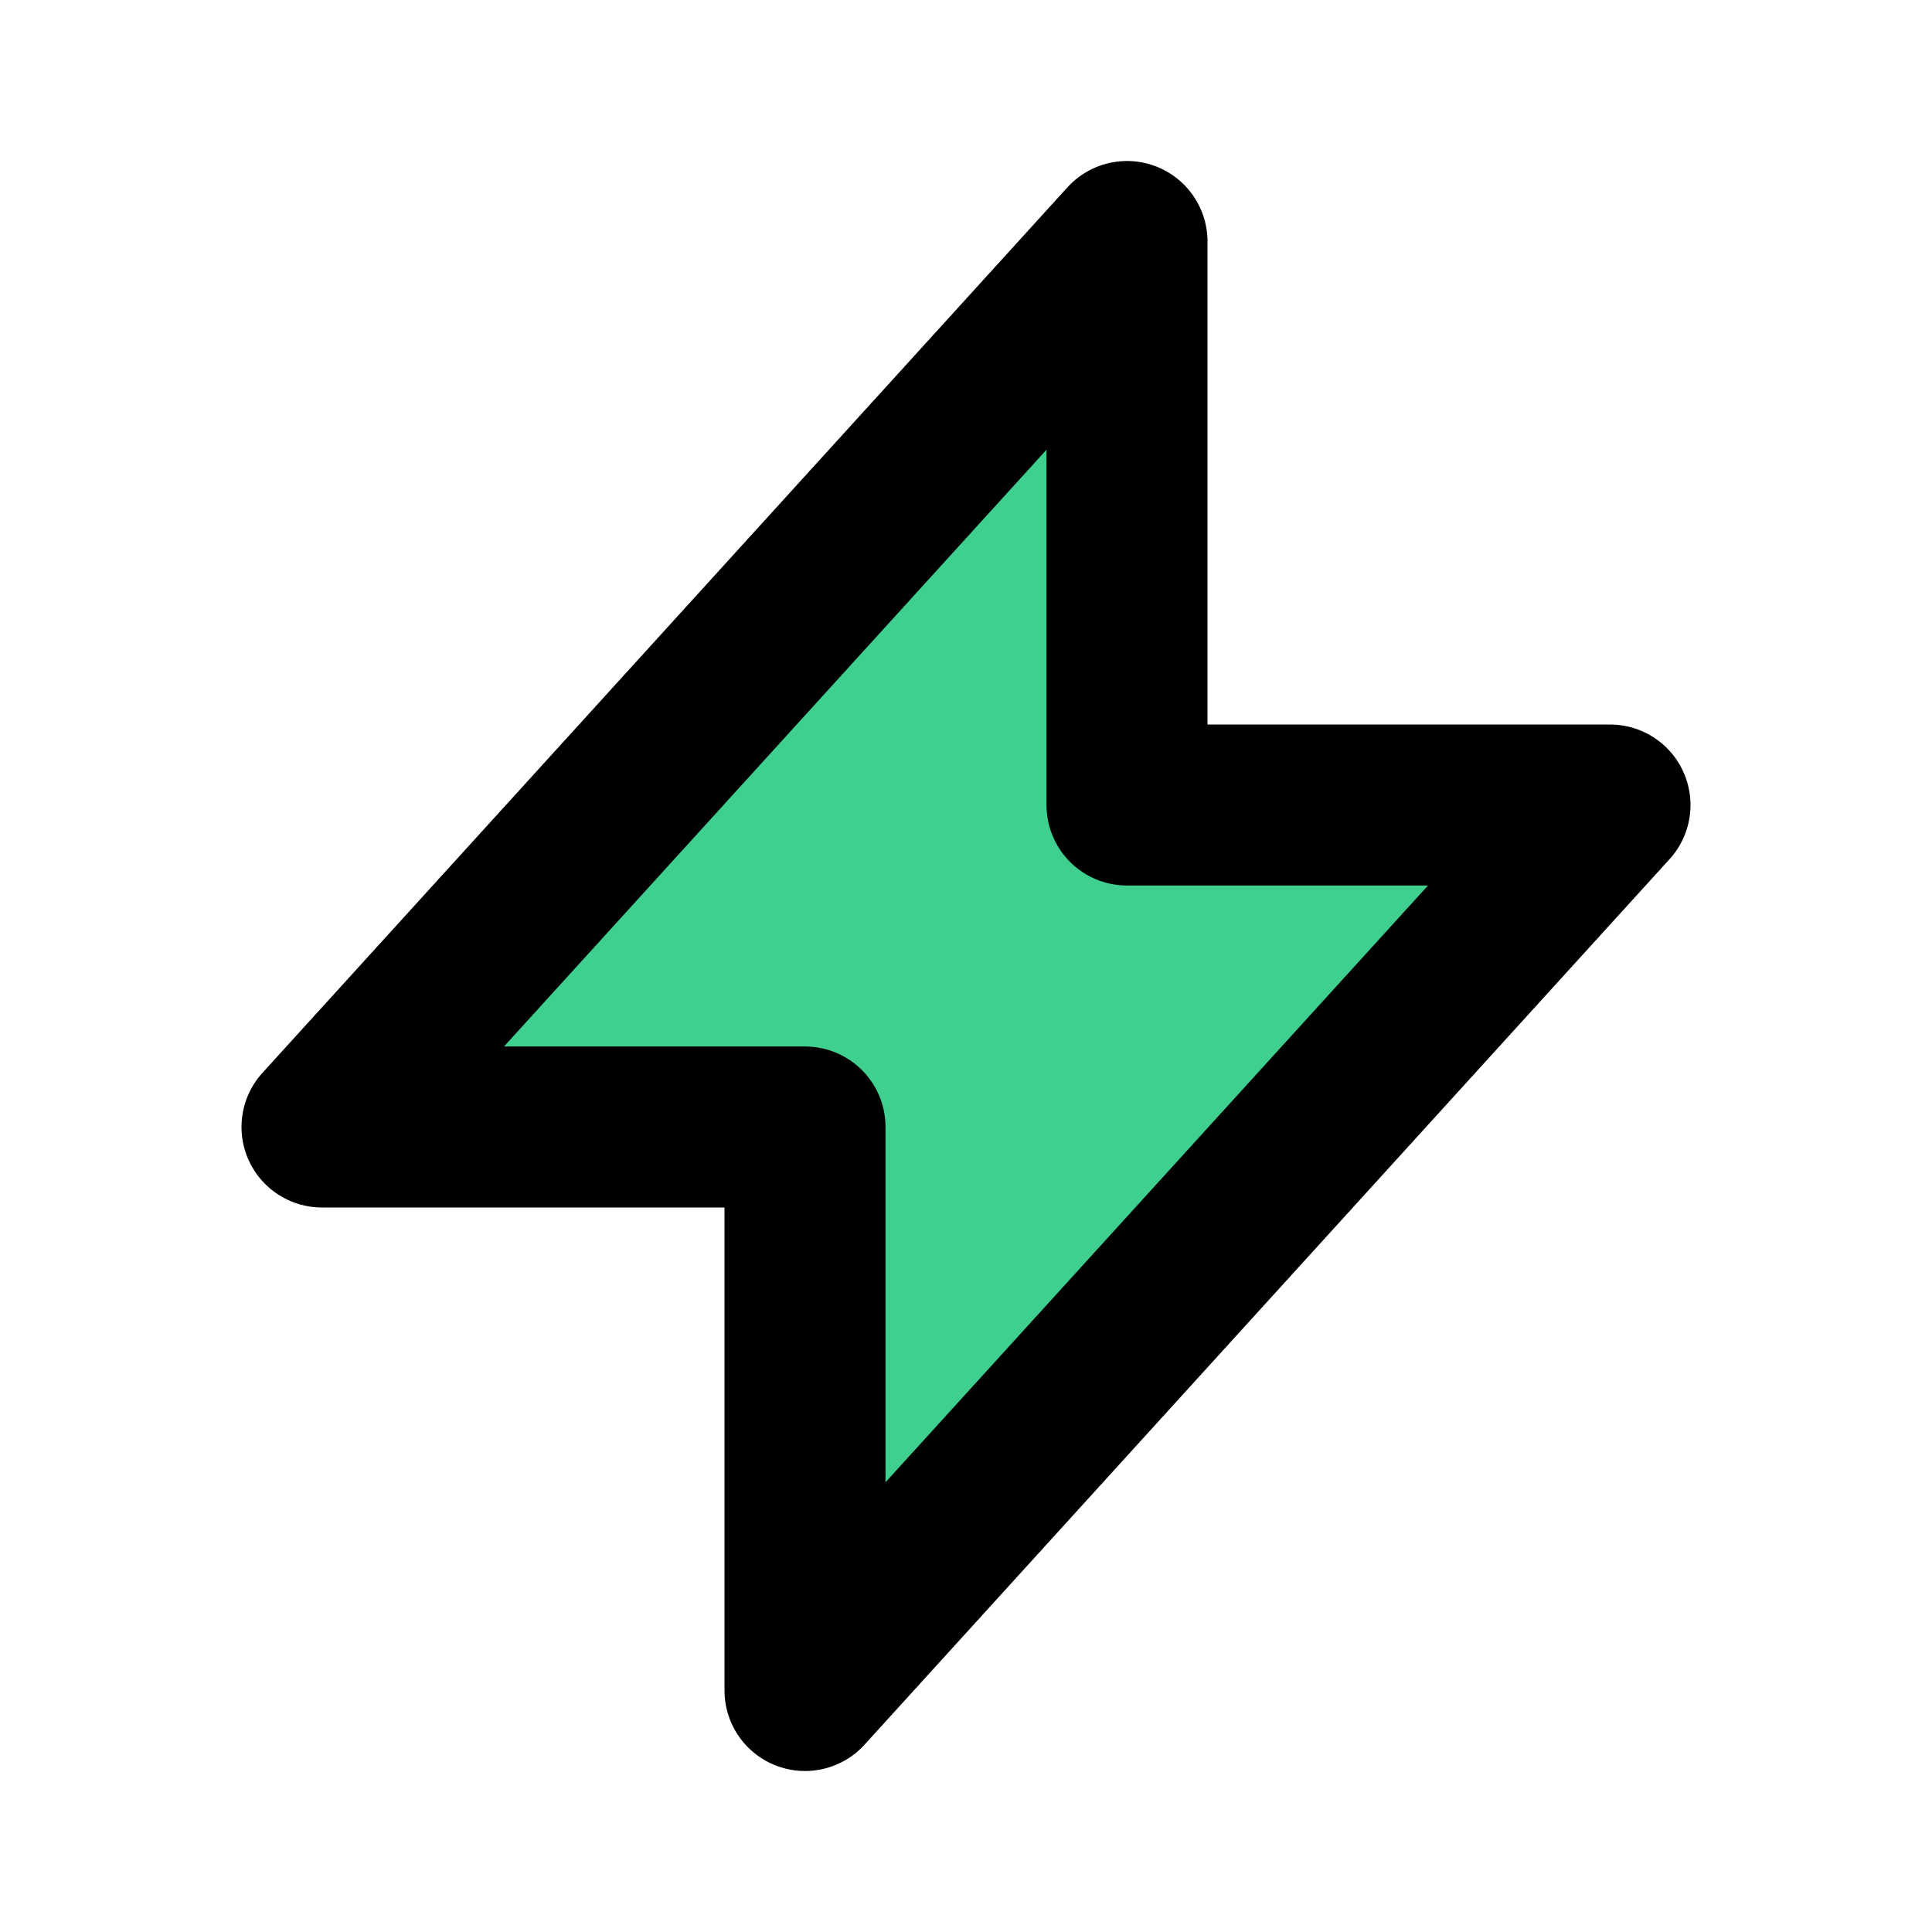
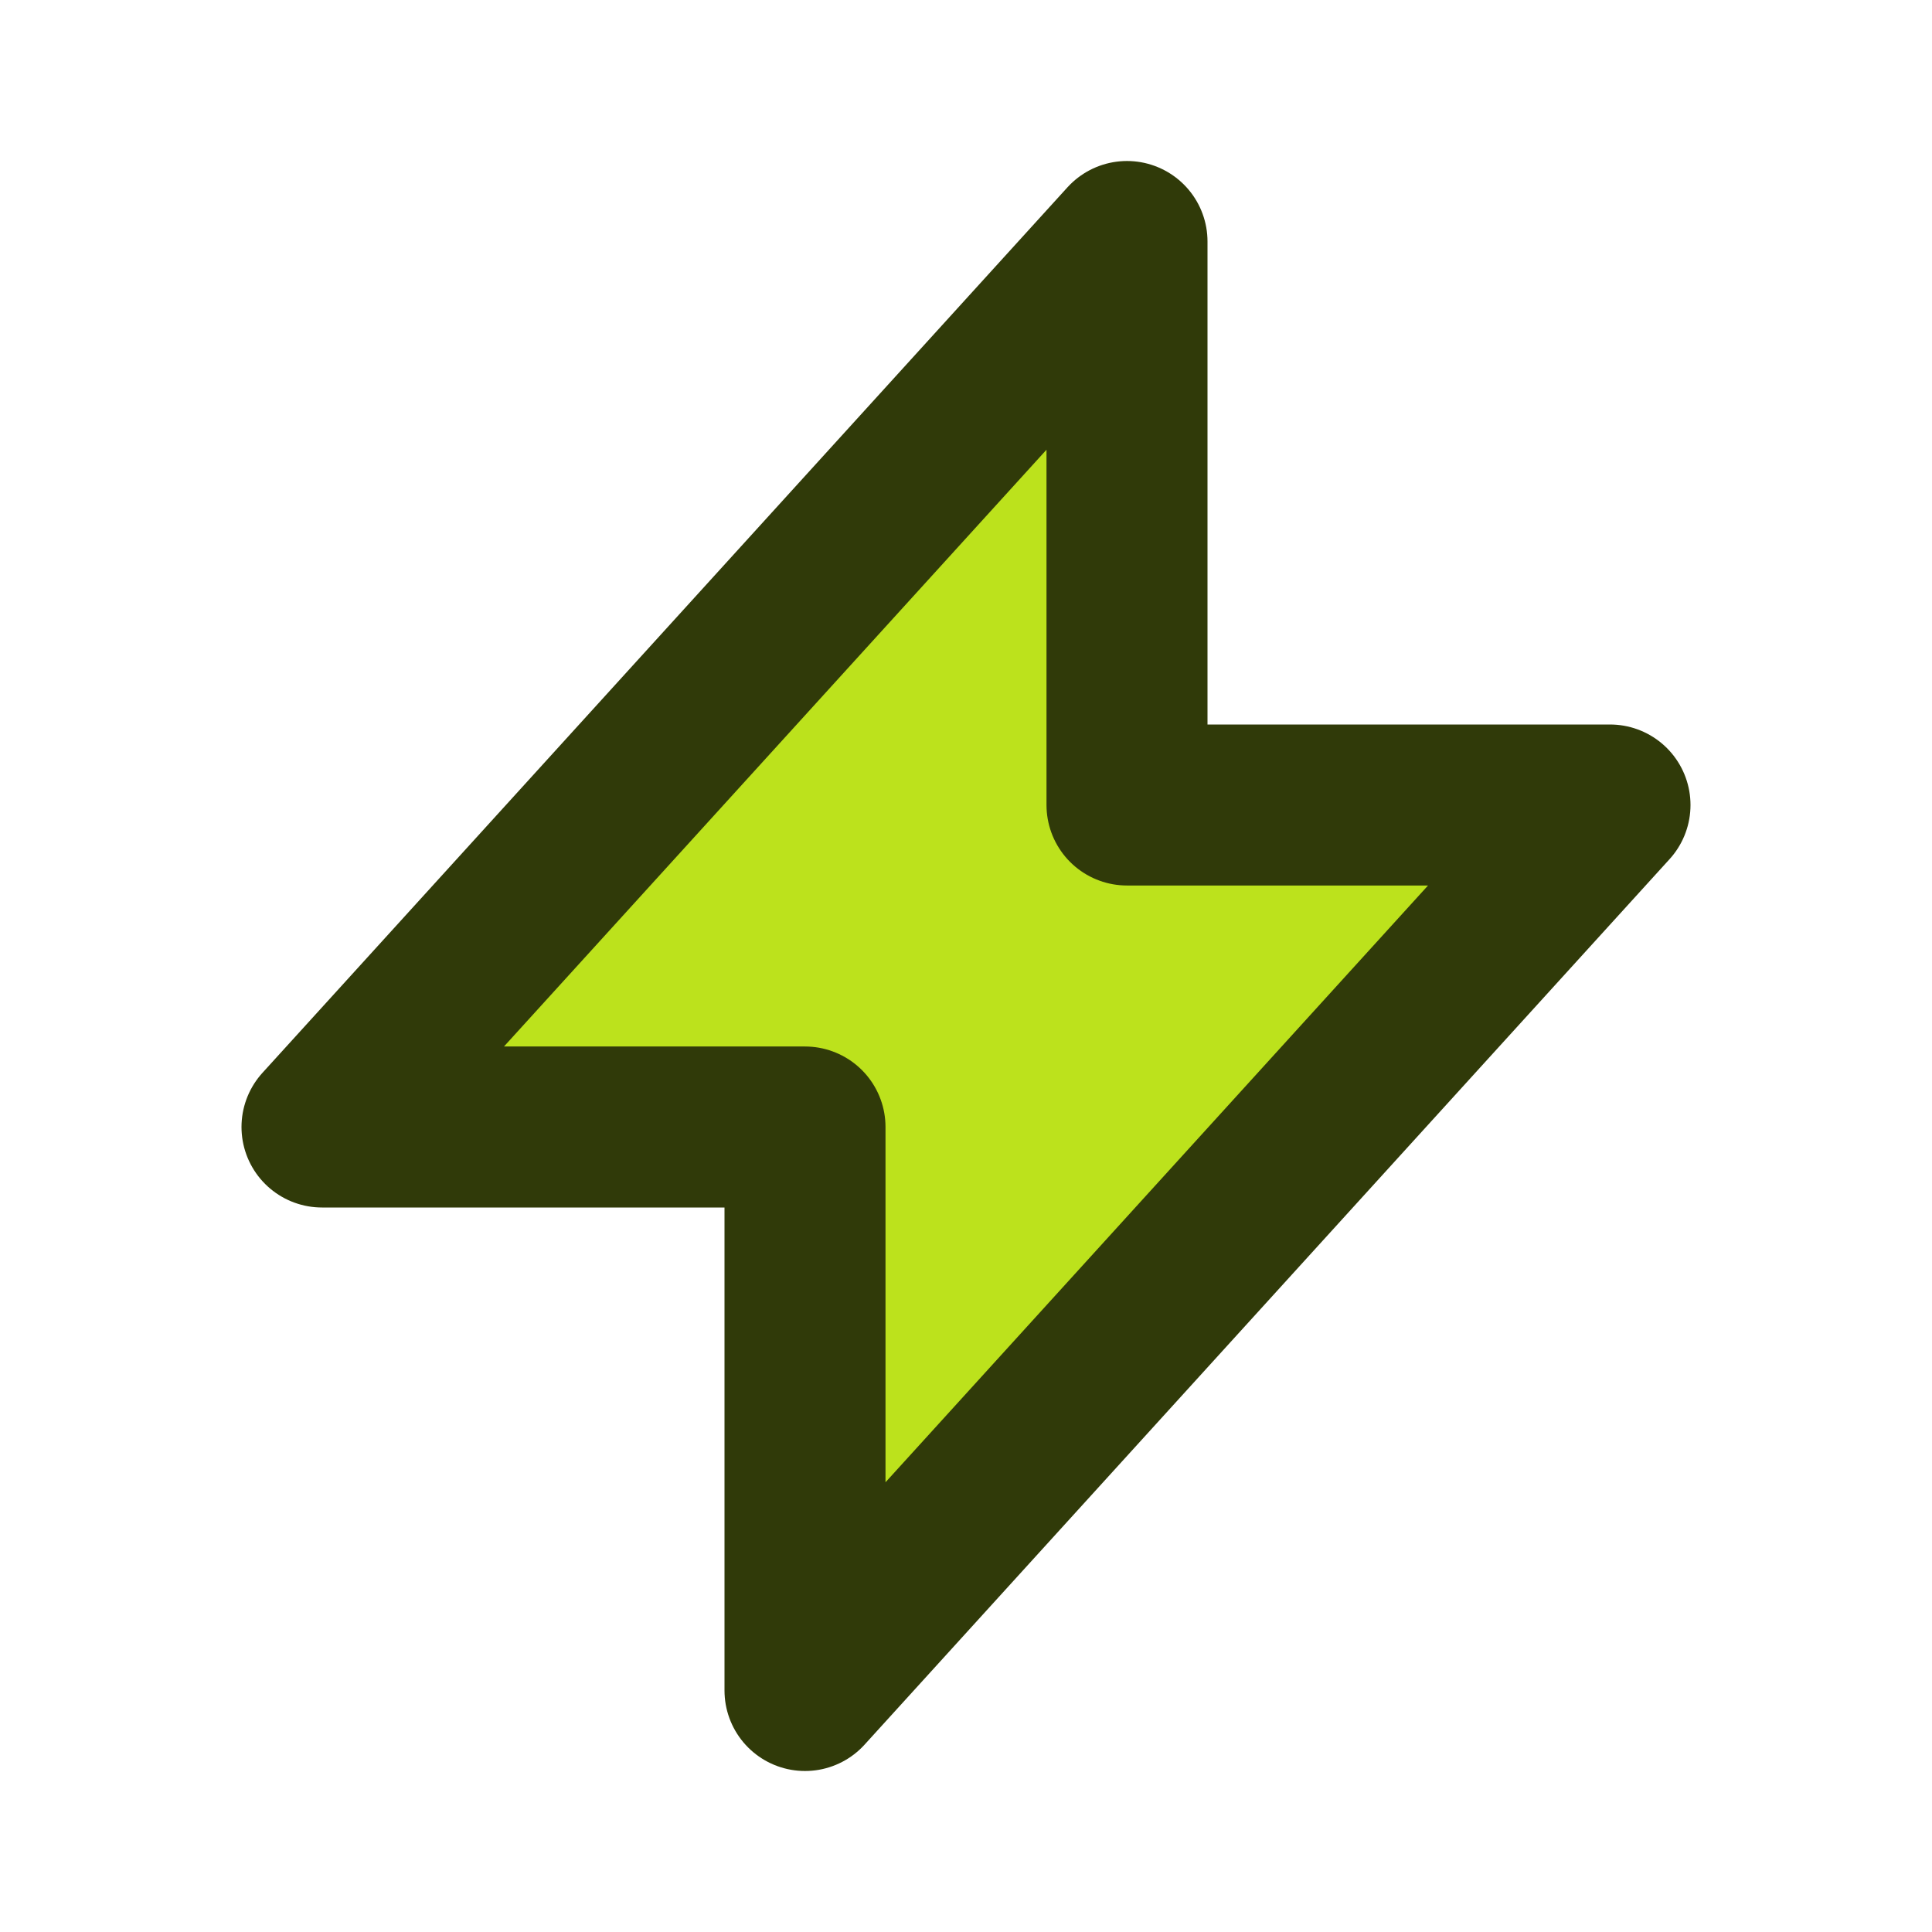
<svg xmlns="http://www.w3.org/2000/svg" width="800px" height="800px" viewBox="0 0 24 24" fill="none">
-   <path fill="#3FCF8E" stroke="#000000" stroke-linecap="round" stroke-linejoin="round" stroke-width="2" d="M4 14 14 3v7h6L10 21v-7H4z" />
+   <path fill="#bce21c" stroke="#303a09" stroke-linecap="round" stroke-linejoin="round" stroke-width="2" d="M4 14 14 3v7h6L10 21v-7H4z" />
</svg>
